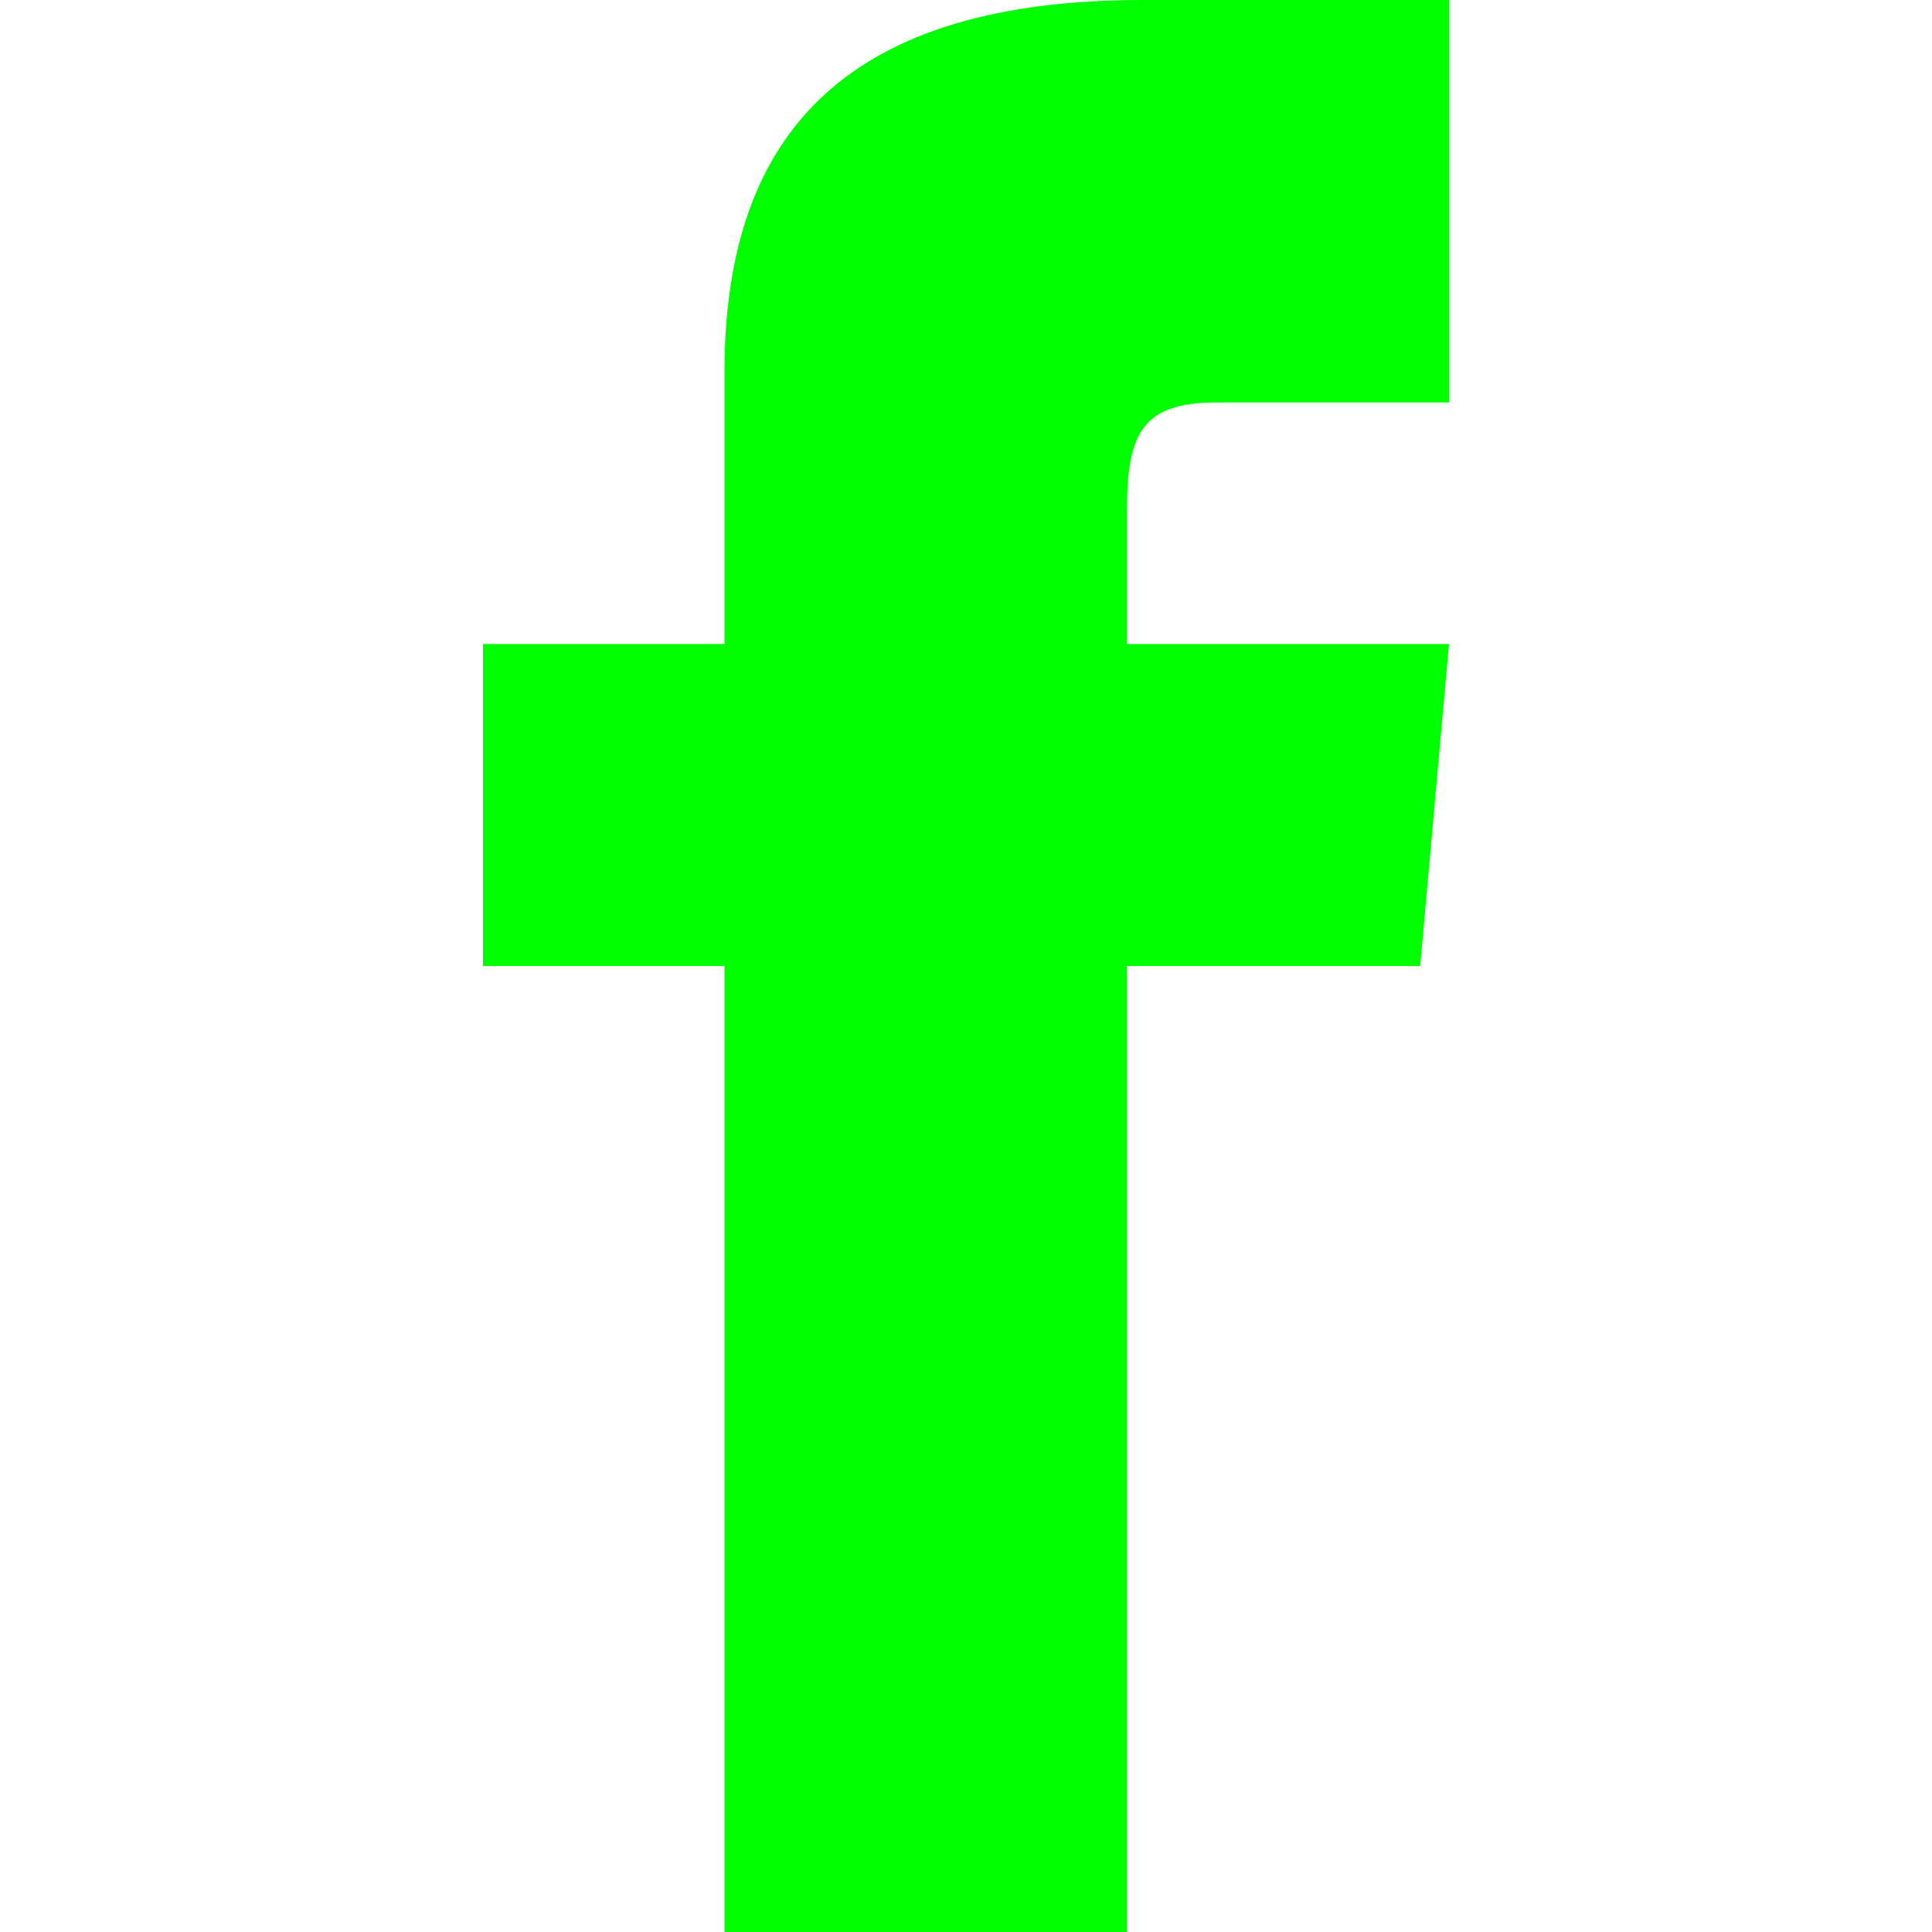
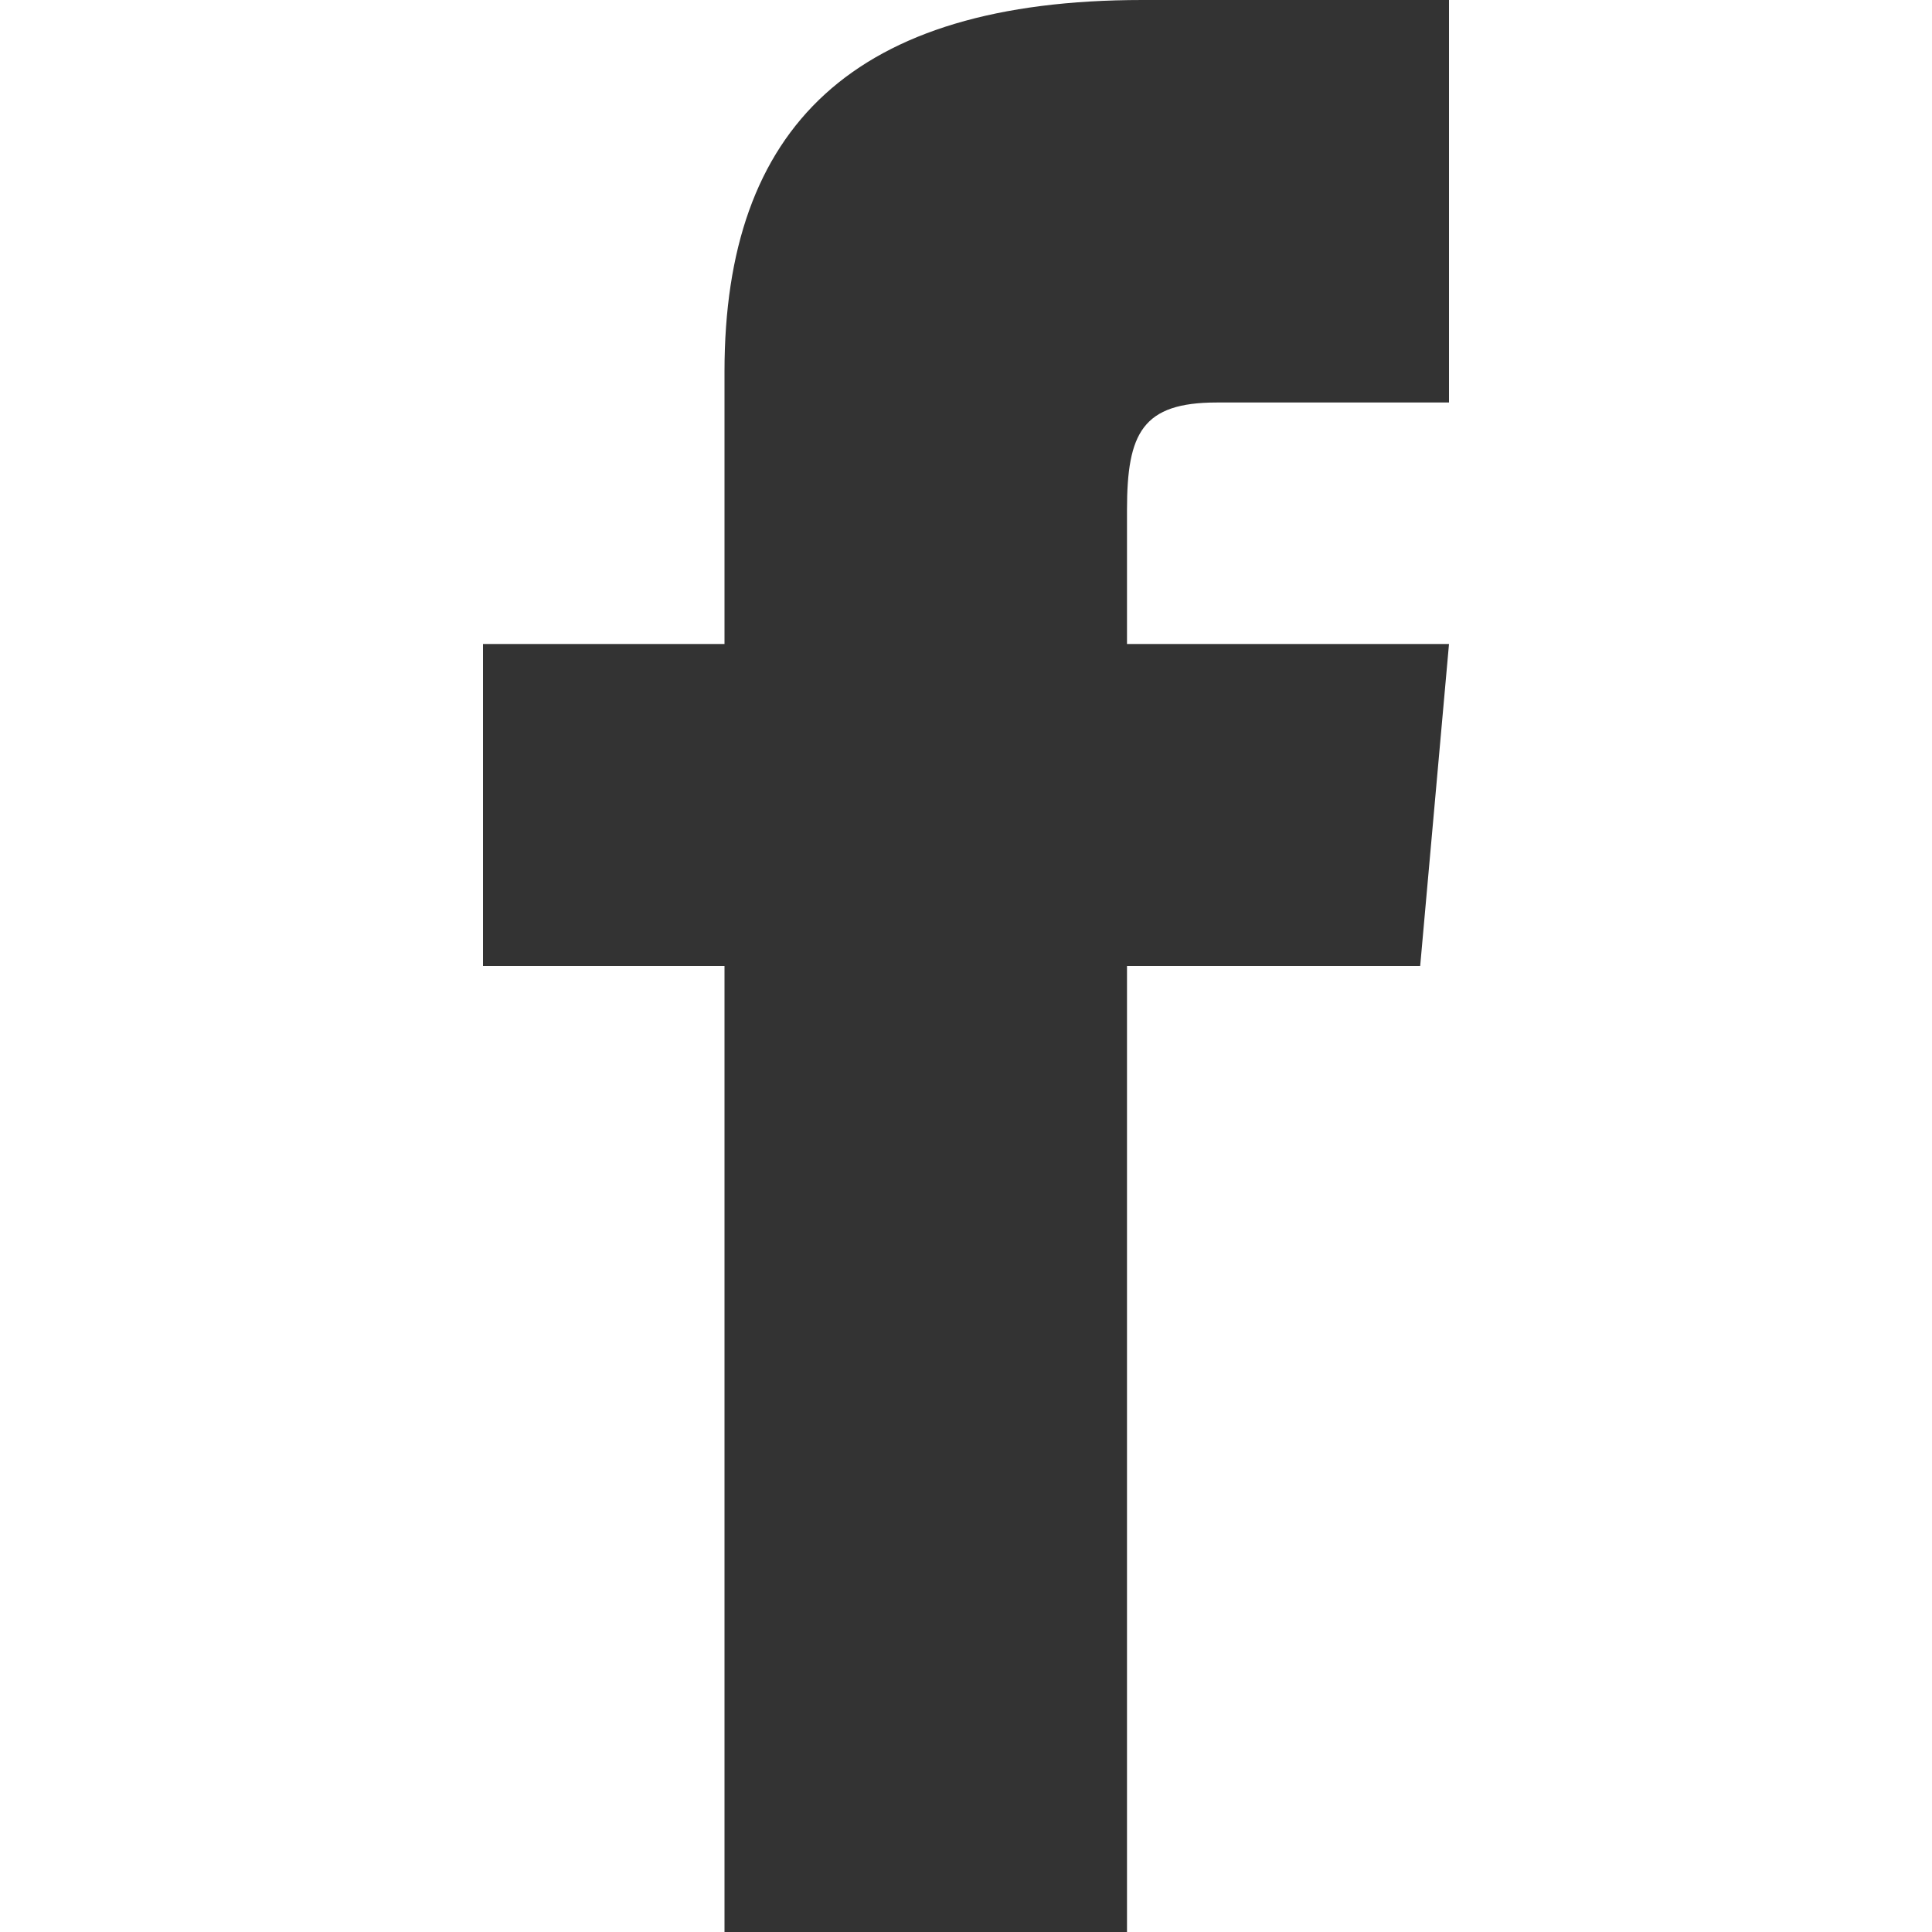
- <svg xmlns="http://www.w3.org/2000/svg" width="40" height="40" fill="#00ff00" viewBox="0 0 24 24">
+ <svg xmlns="http://www.w3.org/2000/svg" width="40" height="40" fill="#333" viewBox="0 0 24 24">
  <path d="M9 8h-3v4h3v12h5v-12h3.642l.358-4h-4v-1.667c0-.955.192-1.333 1.115-1.333h2.885v-5h-3.808c-3.596 0-5.192 1.583-5.192 4.615v3.385z" />
</svg>
